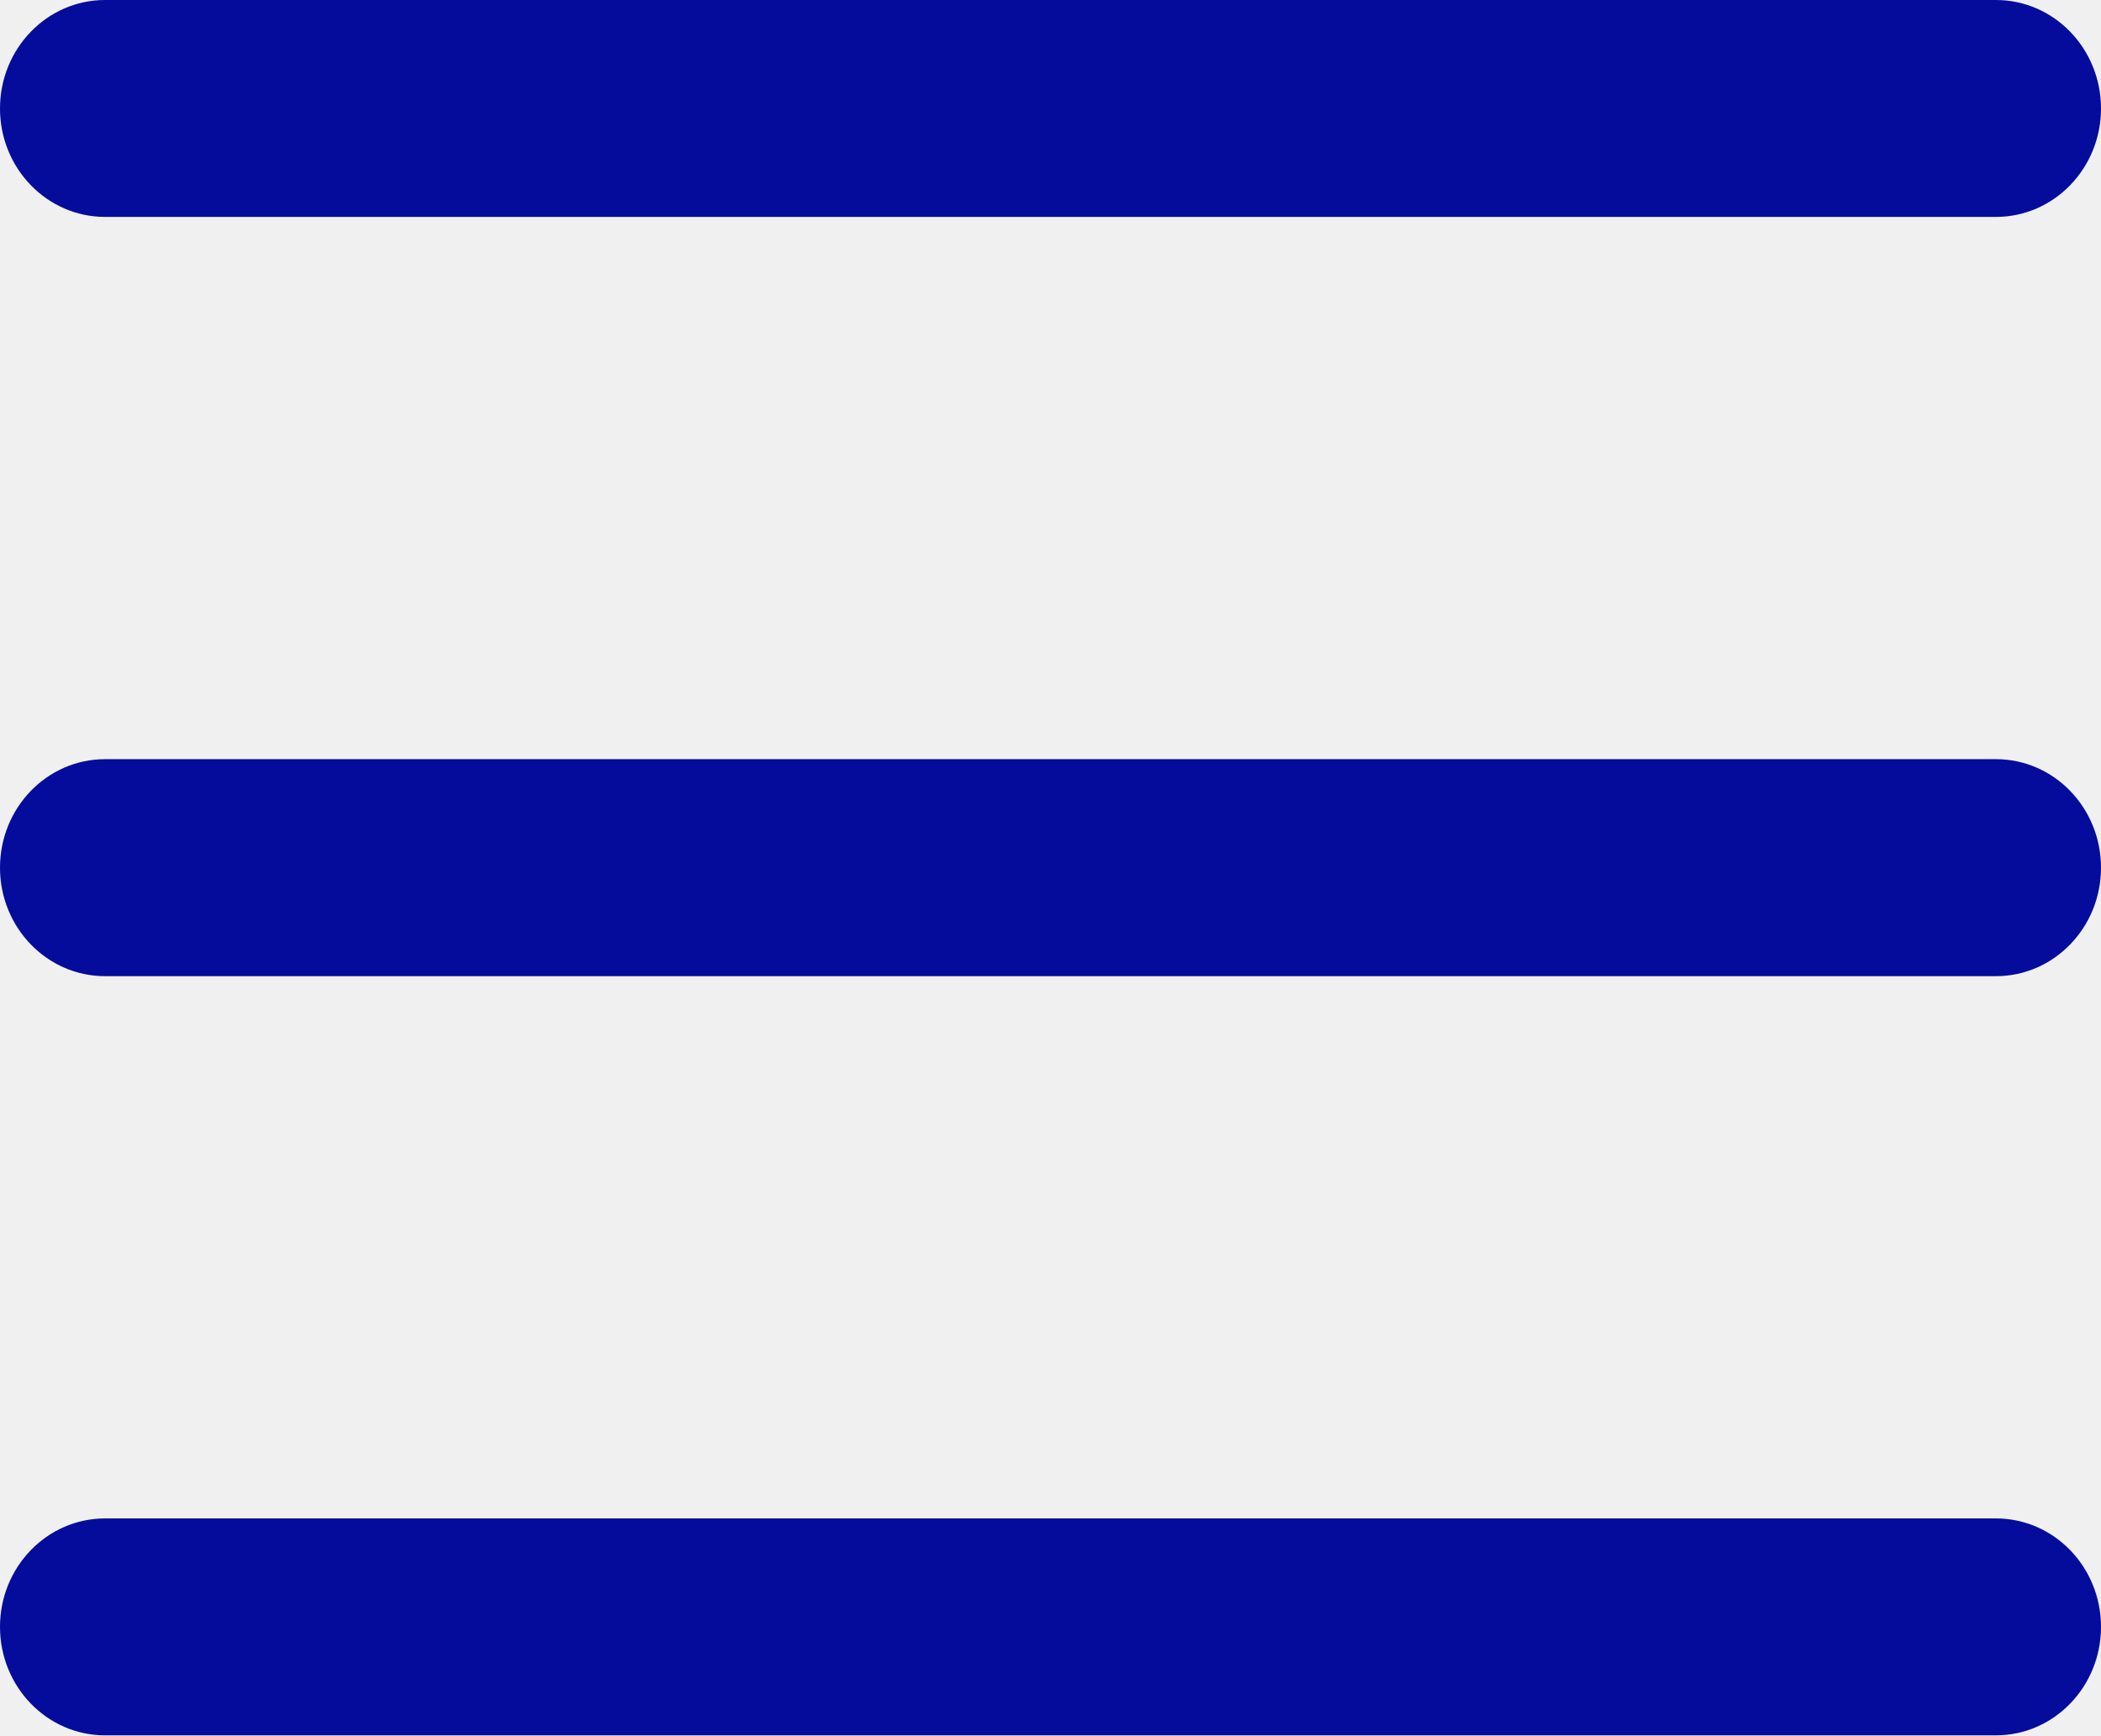
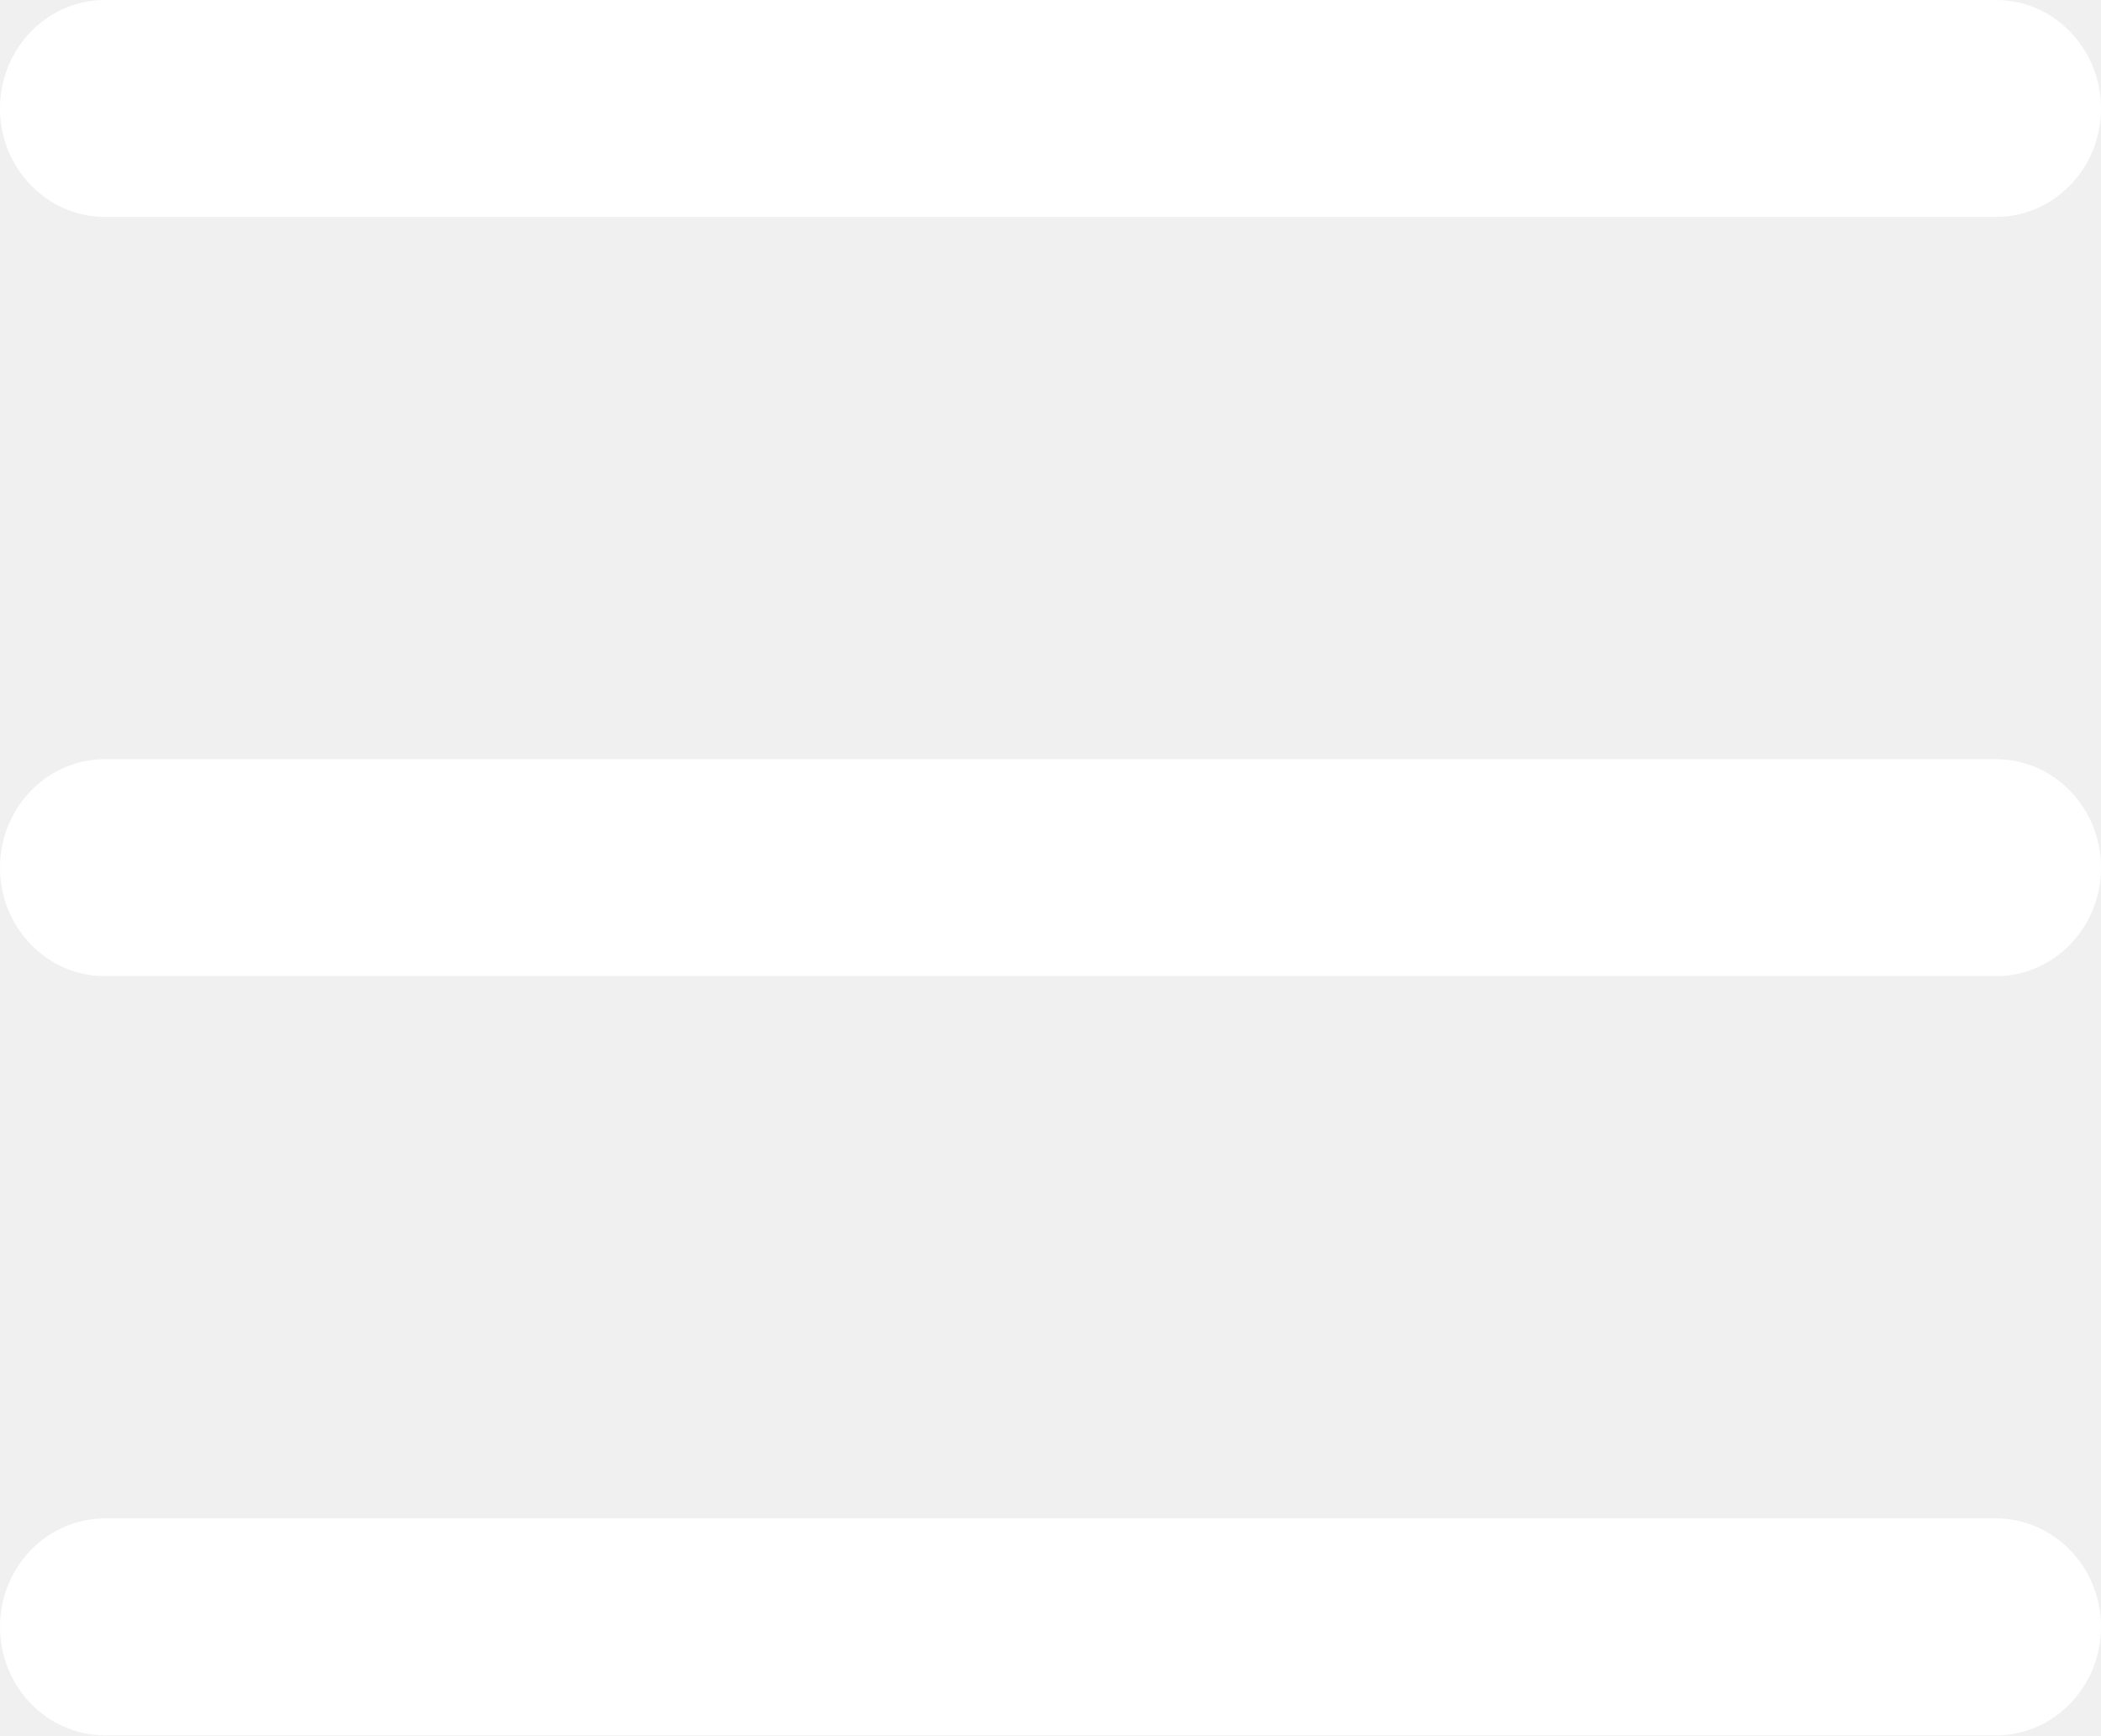
- <svg xmlns="http://www.w3.org/2000/svg" width="23" height="19" viewBox="0 0 23 19" fill="none">
-   <path fill-rule="evenodd" clip-rule="evenodd" d="M1.15 10.688C0.515 10.688 0 10.156 0 9.5C0 8.844 0.515 8.312 1.15 8.312H21.85C22.485 8.312 23 8.844 23 9.5C23 10.156 22.485 10.688 21.85 10.688H1.15ZM1.15 2.375C0.515 2.375 0 1.843 0 1.188C0 0.532 0.515 0 1.15 0H21.85C22.485 0 23 0.532 23 1.188C23 1.843 22.485 2.375 21.85 2.375H1.15ZM1.15 19C0.515 19 0 18.468 0 17.812C0 17.157 0.515 16.625 1.15 16.625H21.85C22.485 16.625 23 17.157 23 17.812C23 18.468 22.485 19 21.85 19H1.15Z" fill="#050C9C" />
+ <svg xmlns="http://www.w3.org/2000/svg" width="23" height="19" viewBox="0 0 23 19" fill="#ffffff">
+   <path fill-rule="evenodd" clip-rule="evenodd" d="M1.15 10.688C0.515 10.688 0 10.156 0 9.5C0 8.844 0.515 8.312 1.15 8.312H21.85C22.485 8.312 23 8.844 23 9.5C23 10.156 22.485 10.688 21.85 10.688H1.15ZM1.15 2.375C0.515 2.375 0 1.843 0 1.188C0 0.532 0.515 0 1.15 0H21.85C22.485 0 23 0.532 23 1.188C23 1.843 22.485 2.375 21.85 2.375H1.15ZM1.15 19C0.515 19 0 18.468 0 17.812C0 17.157 0.515 16.625 1.15 16.625H21.85C22.485 16.625 23 17.157 23 17.812C23 18.468 22.485 19 21.85 19H1.15Z" fill="#ffffff" />
</svg>
